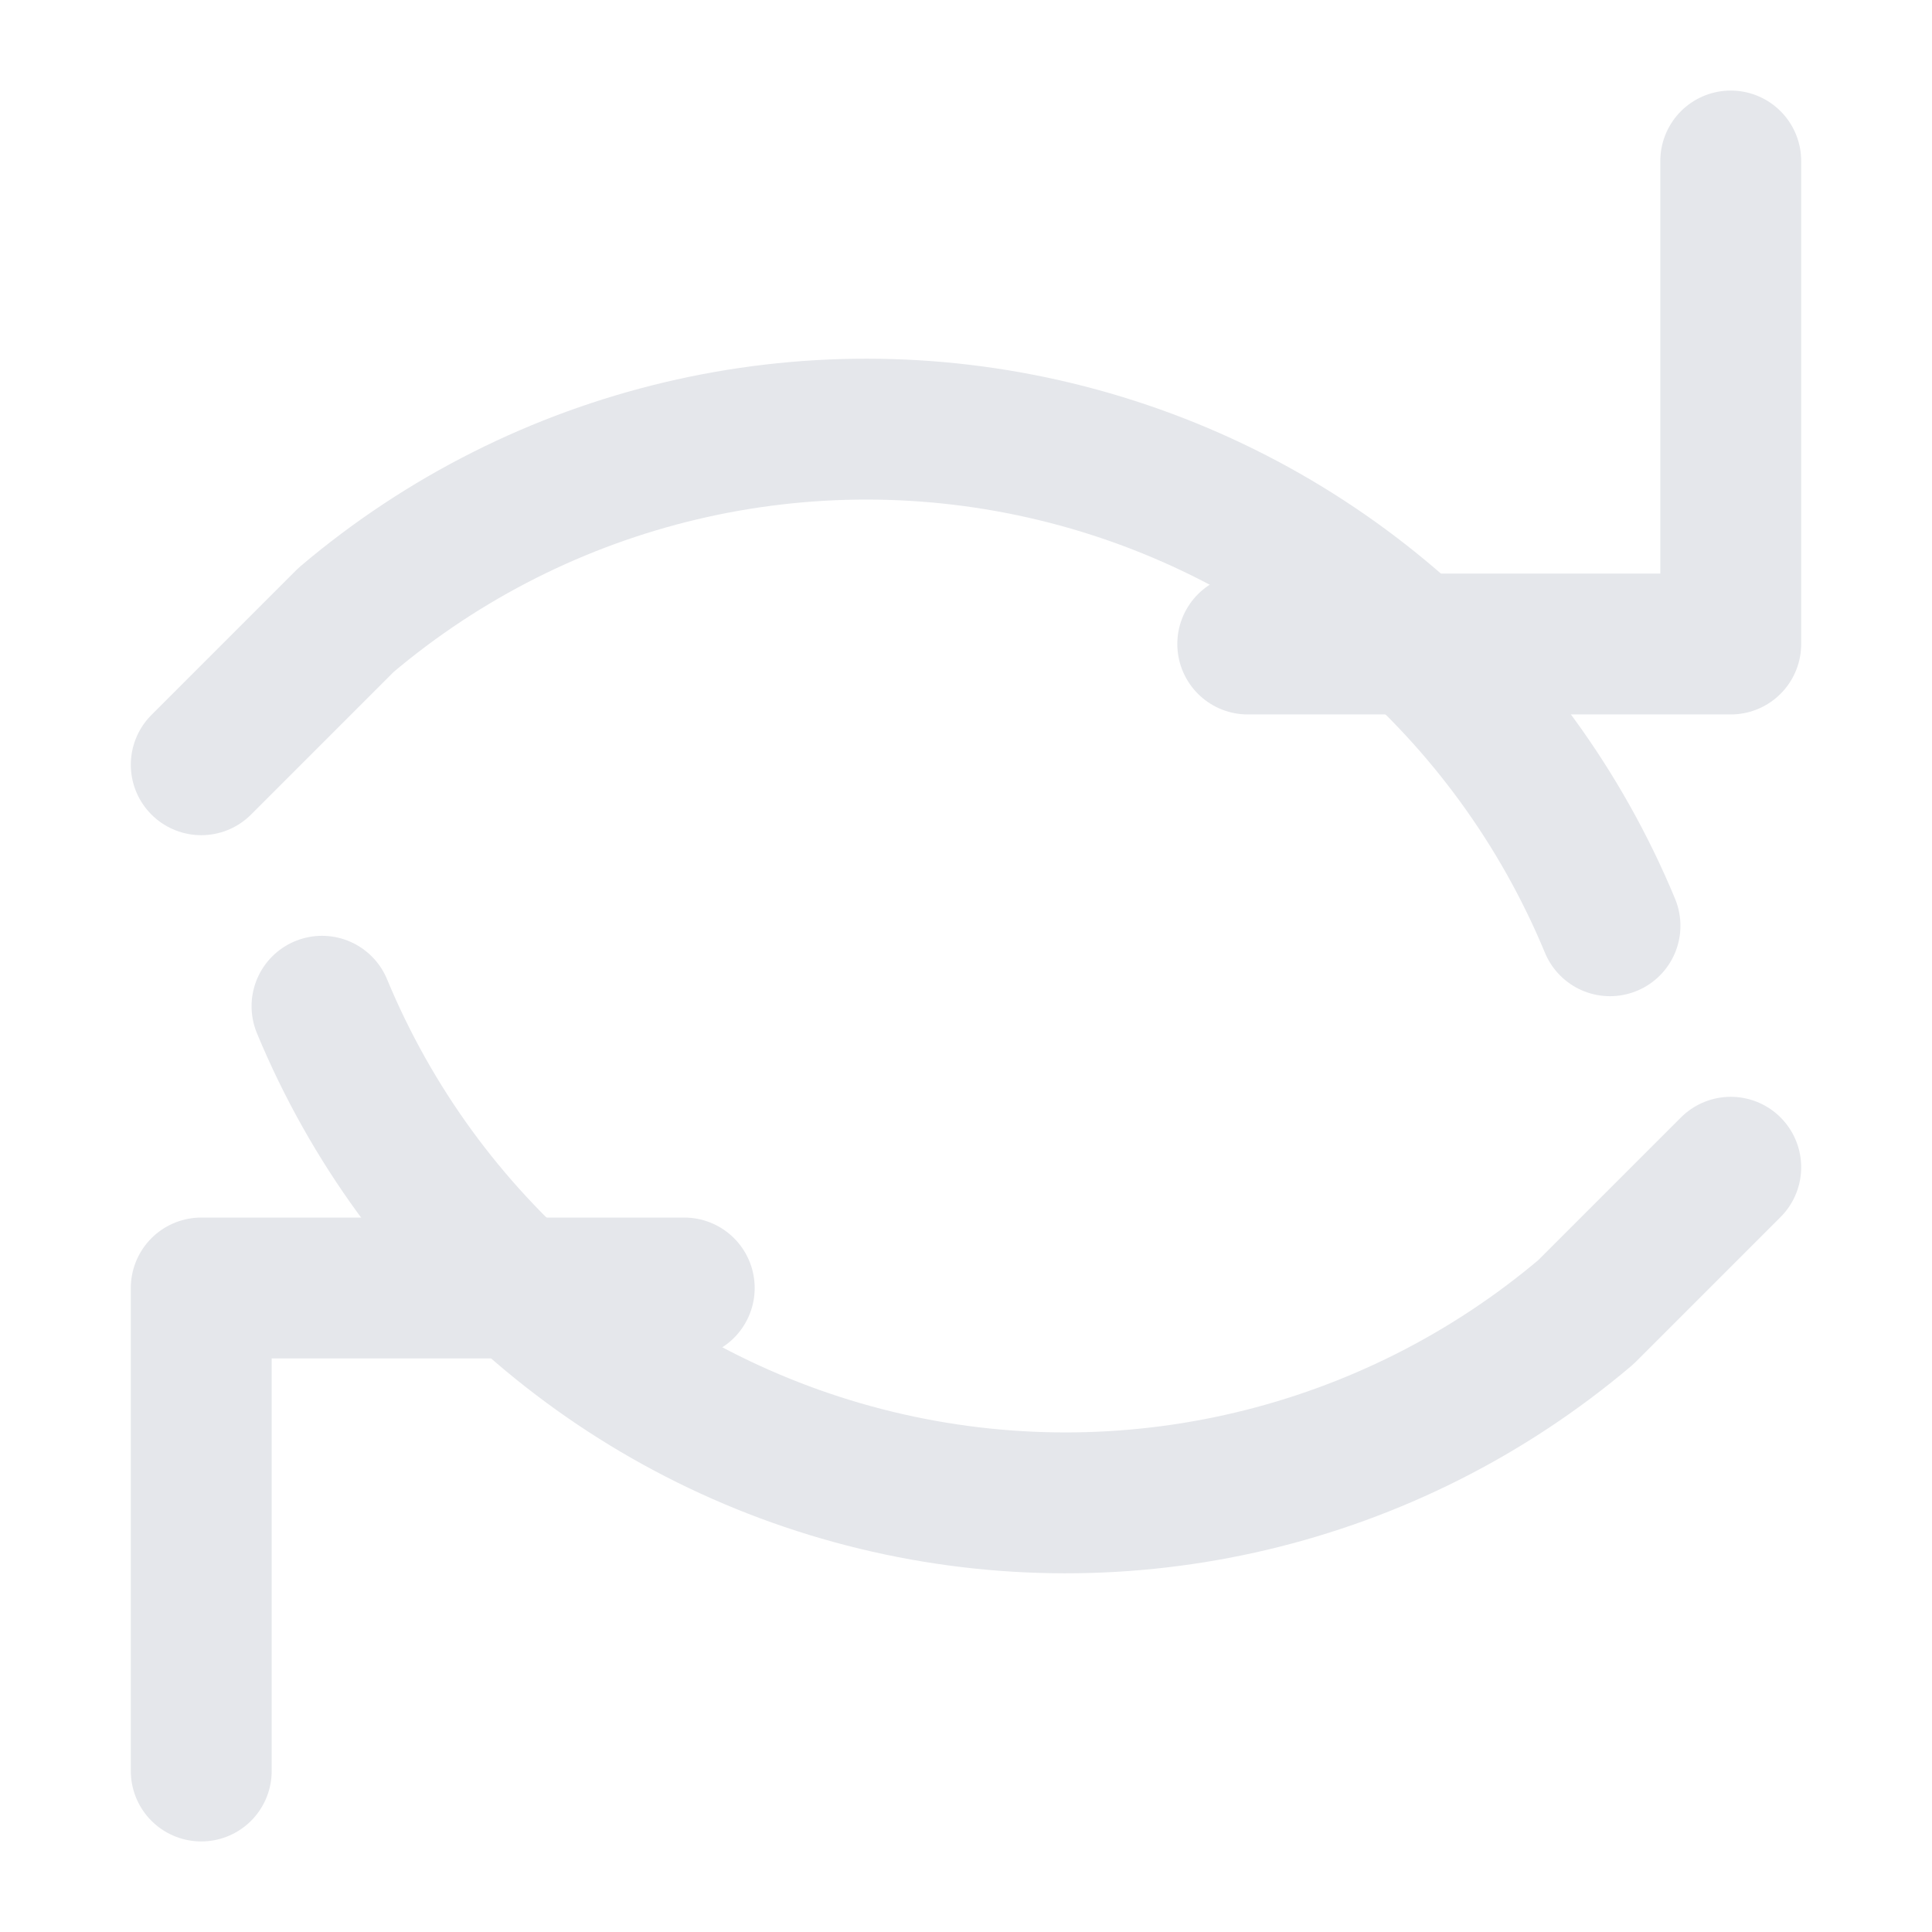
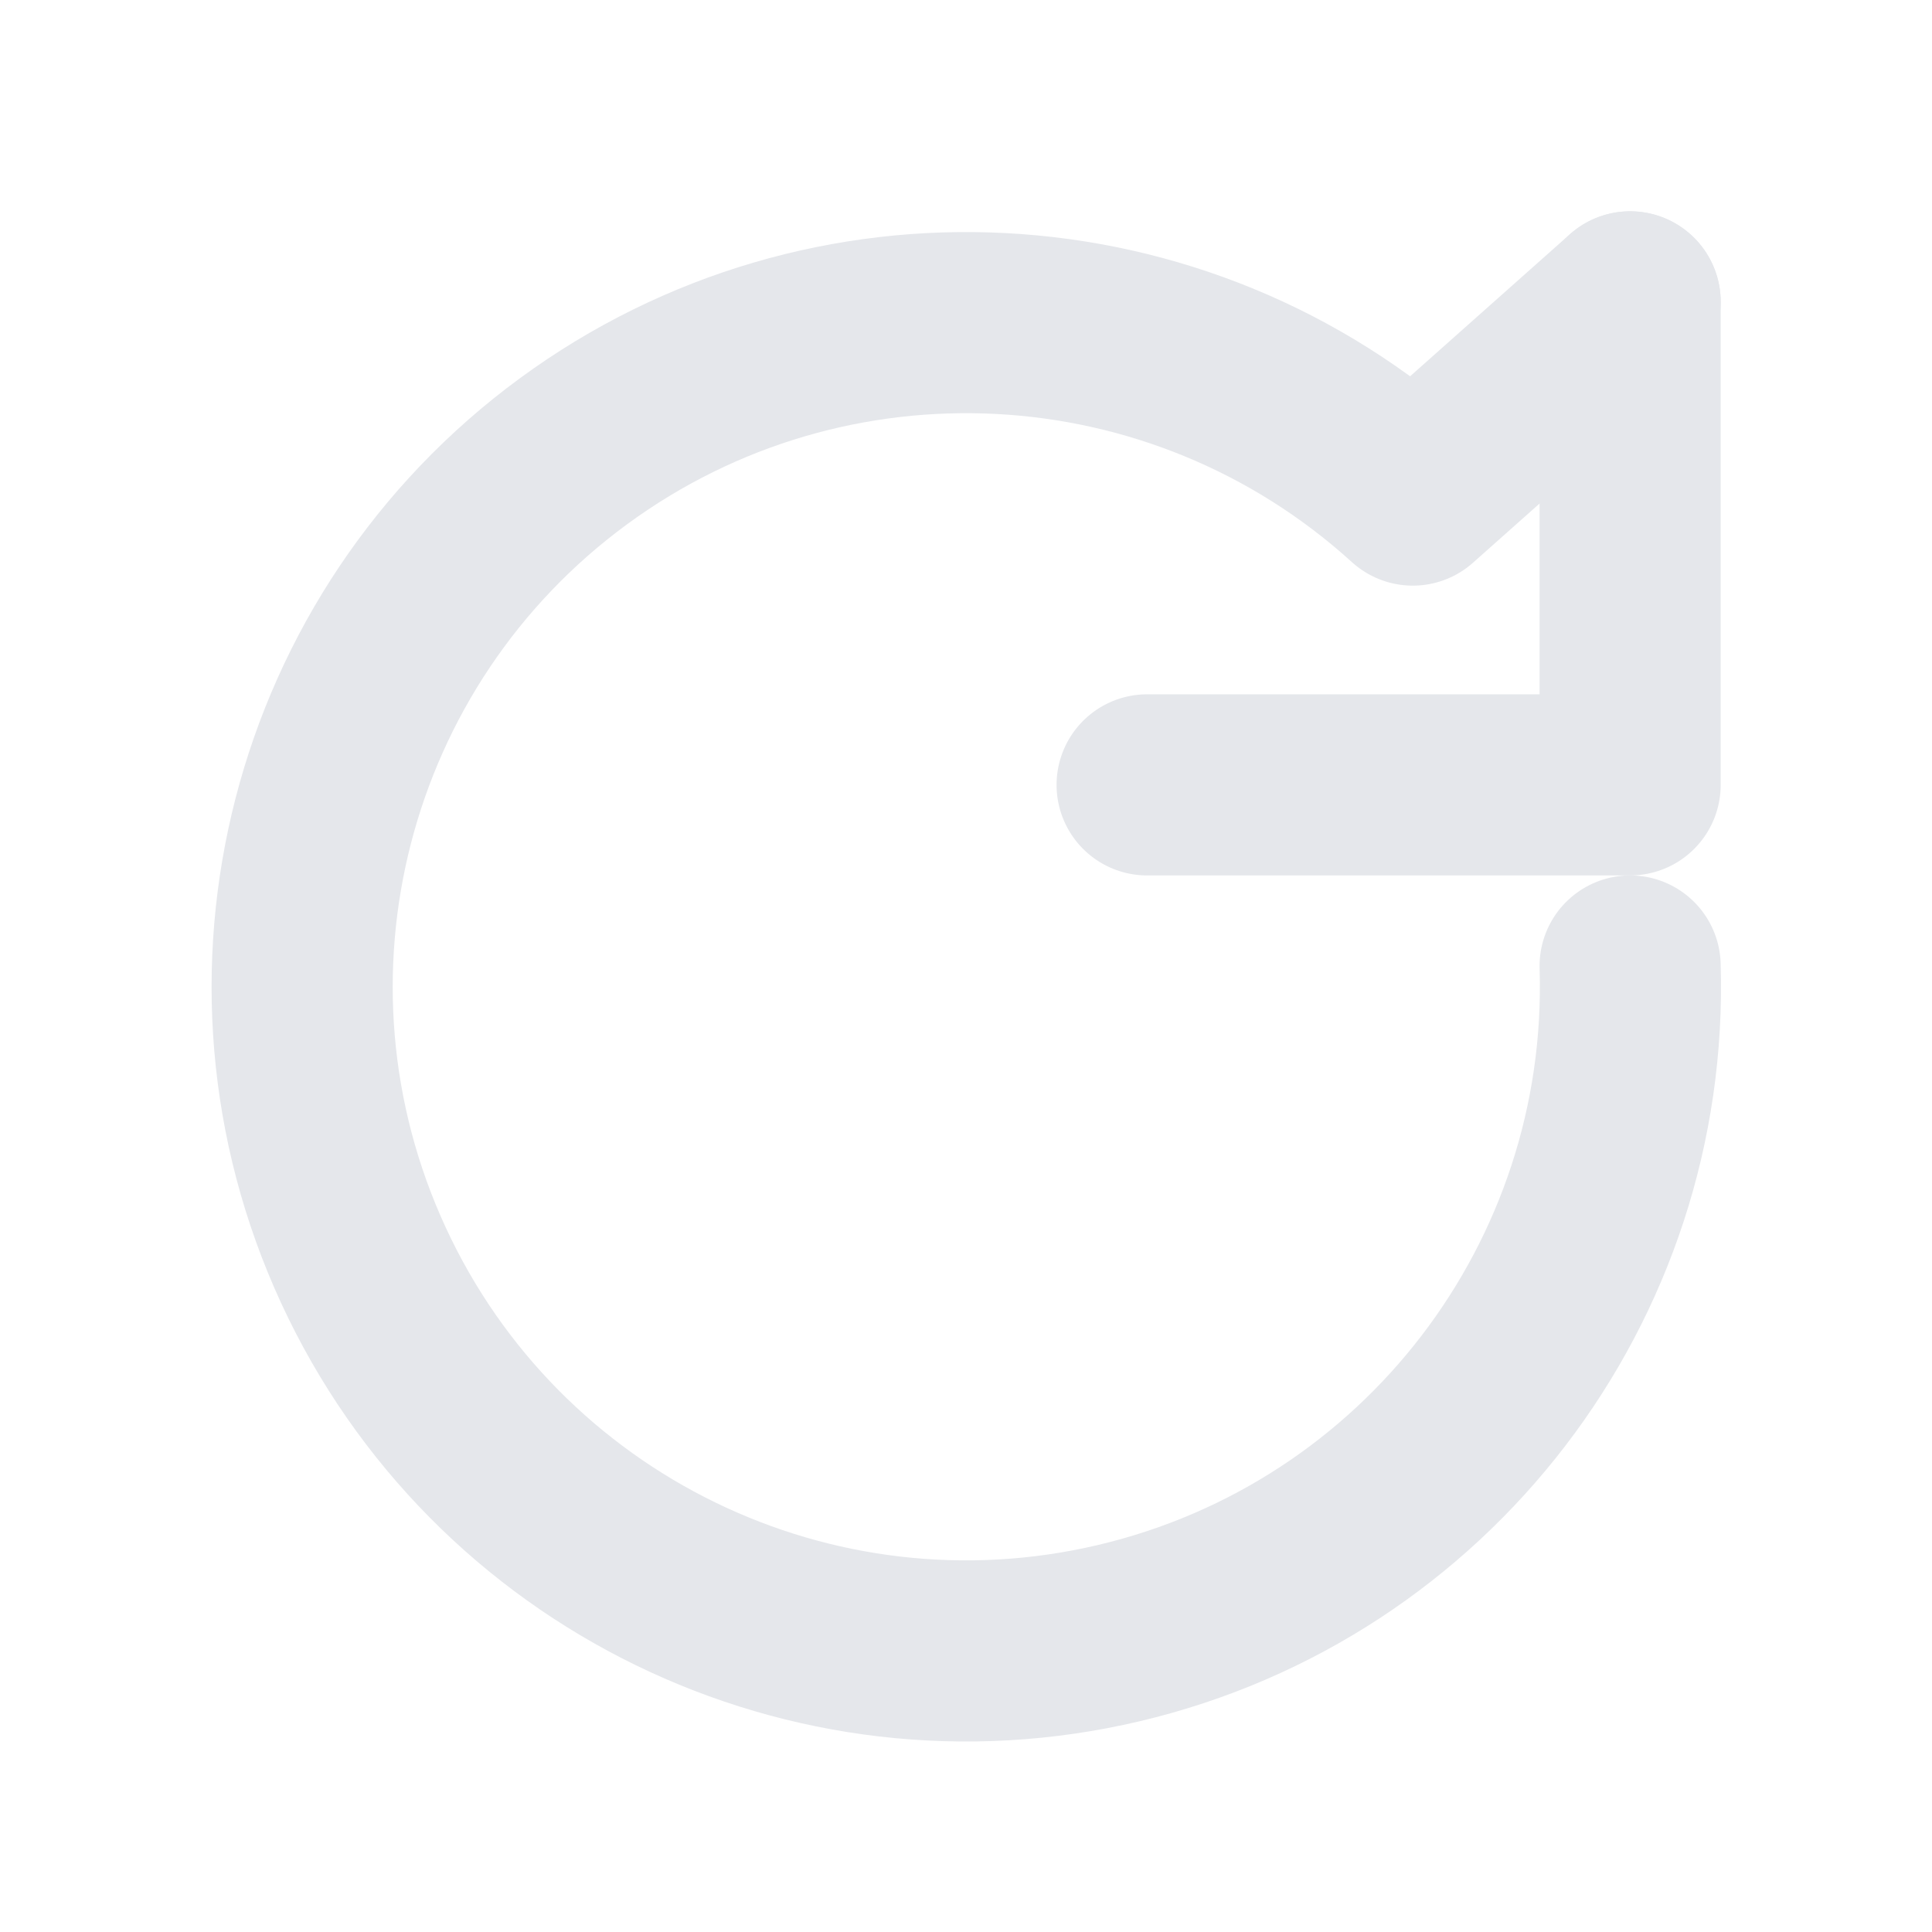
- <svg xmlns="http://www.w3.org/2000/svg" viewBox="0 0 24 24" fill="none" stroke="#E5E7EB" stroke-width="1.75" stroke-linecap="round" stroke-linejoin="round">
-   <path d="M21.5 2v6h-6M2.5 22v-6h6" />
-   <path d="M20 11.5A10 10 0 0 0 4.3 7.7L2.5 9.5M4 12.5a10 10 0 0 0 15.7 3.8l1.8-1.8" />
+ <svg xmlns="http://www.w3.org/2000/svg" width="16" height="16" viewBox="0 0 16 16" fill="none" stroke="#E5E7EB" stroke-width="1.5" stroke-linecap="round" stroke-linejoin="round">
+   <path d="M13.5 8A5.5 5.5 0 1 1 11.7 4.1L13.5 2.5" />
+   <path d="M13.5 2.5v4h-4" />
</svg>
